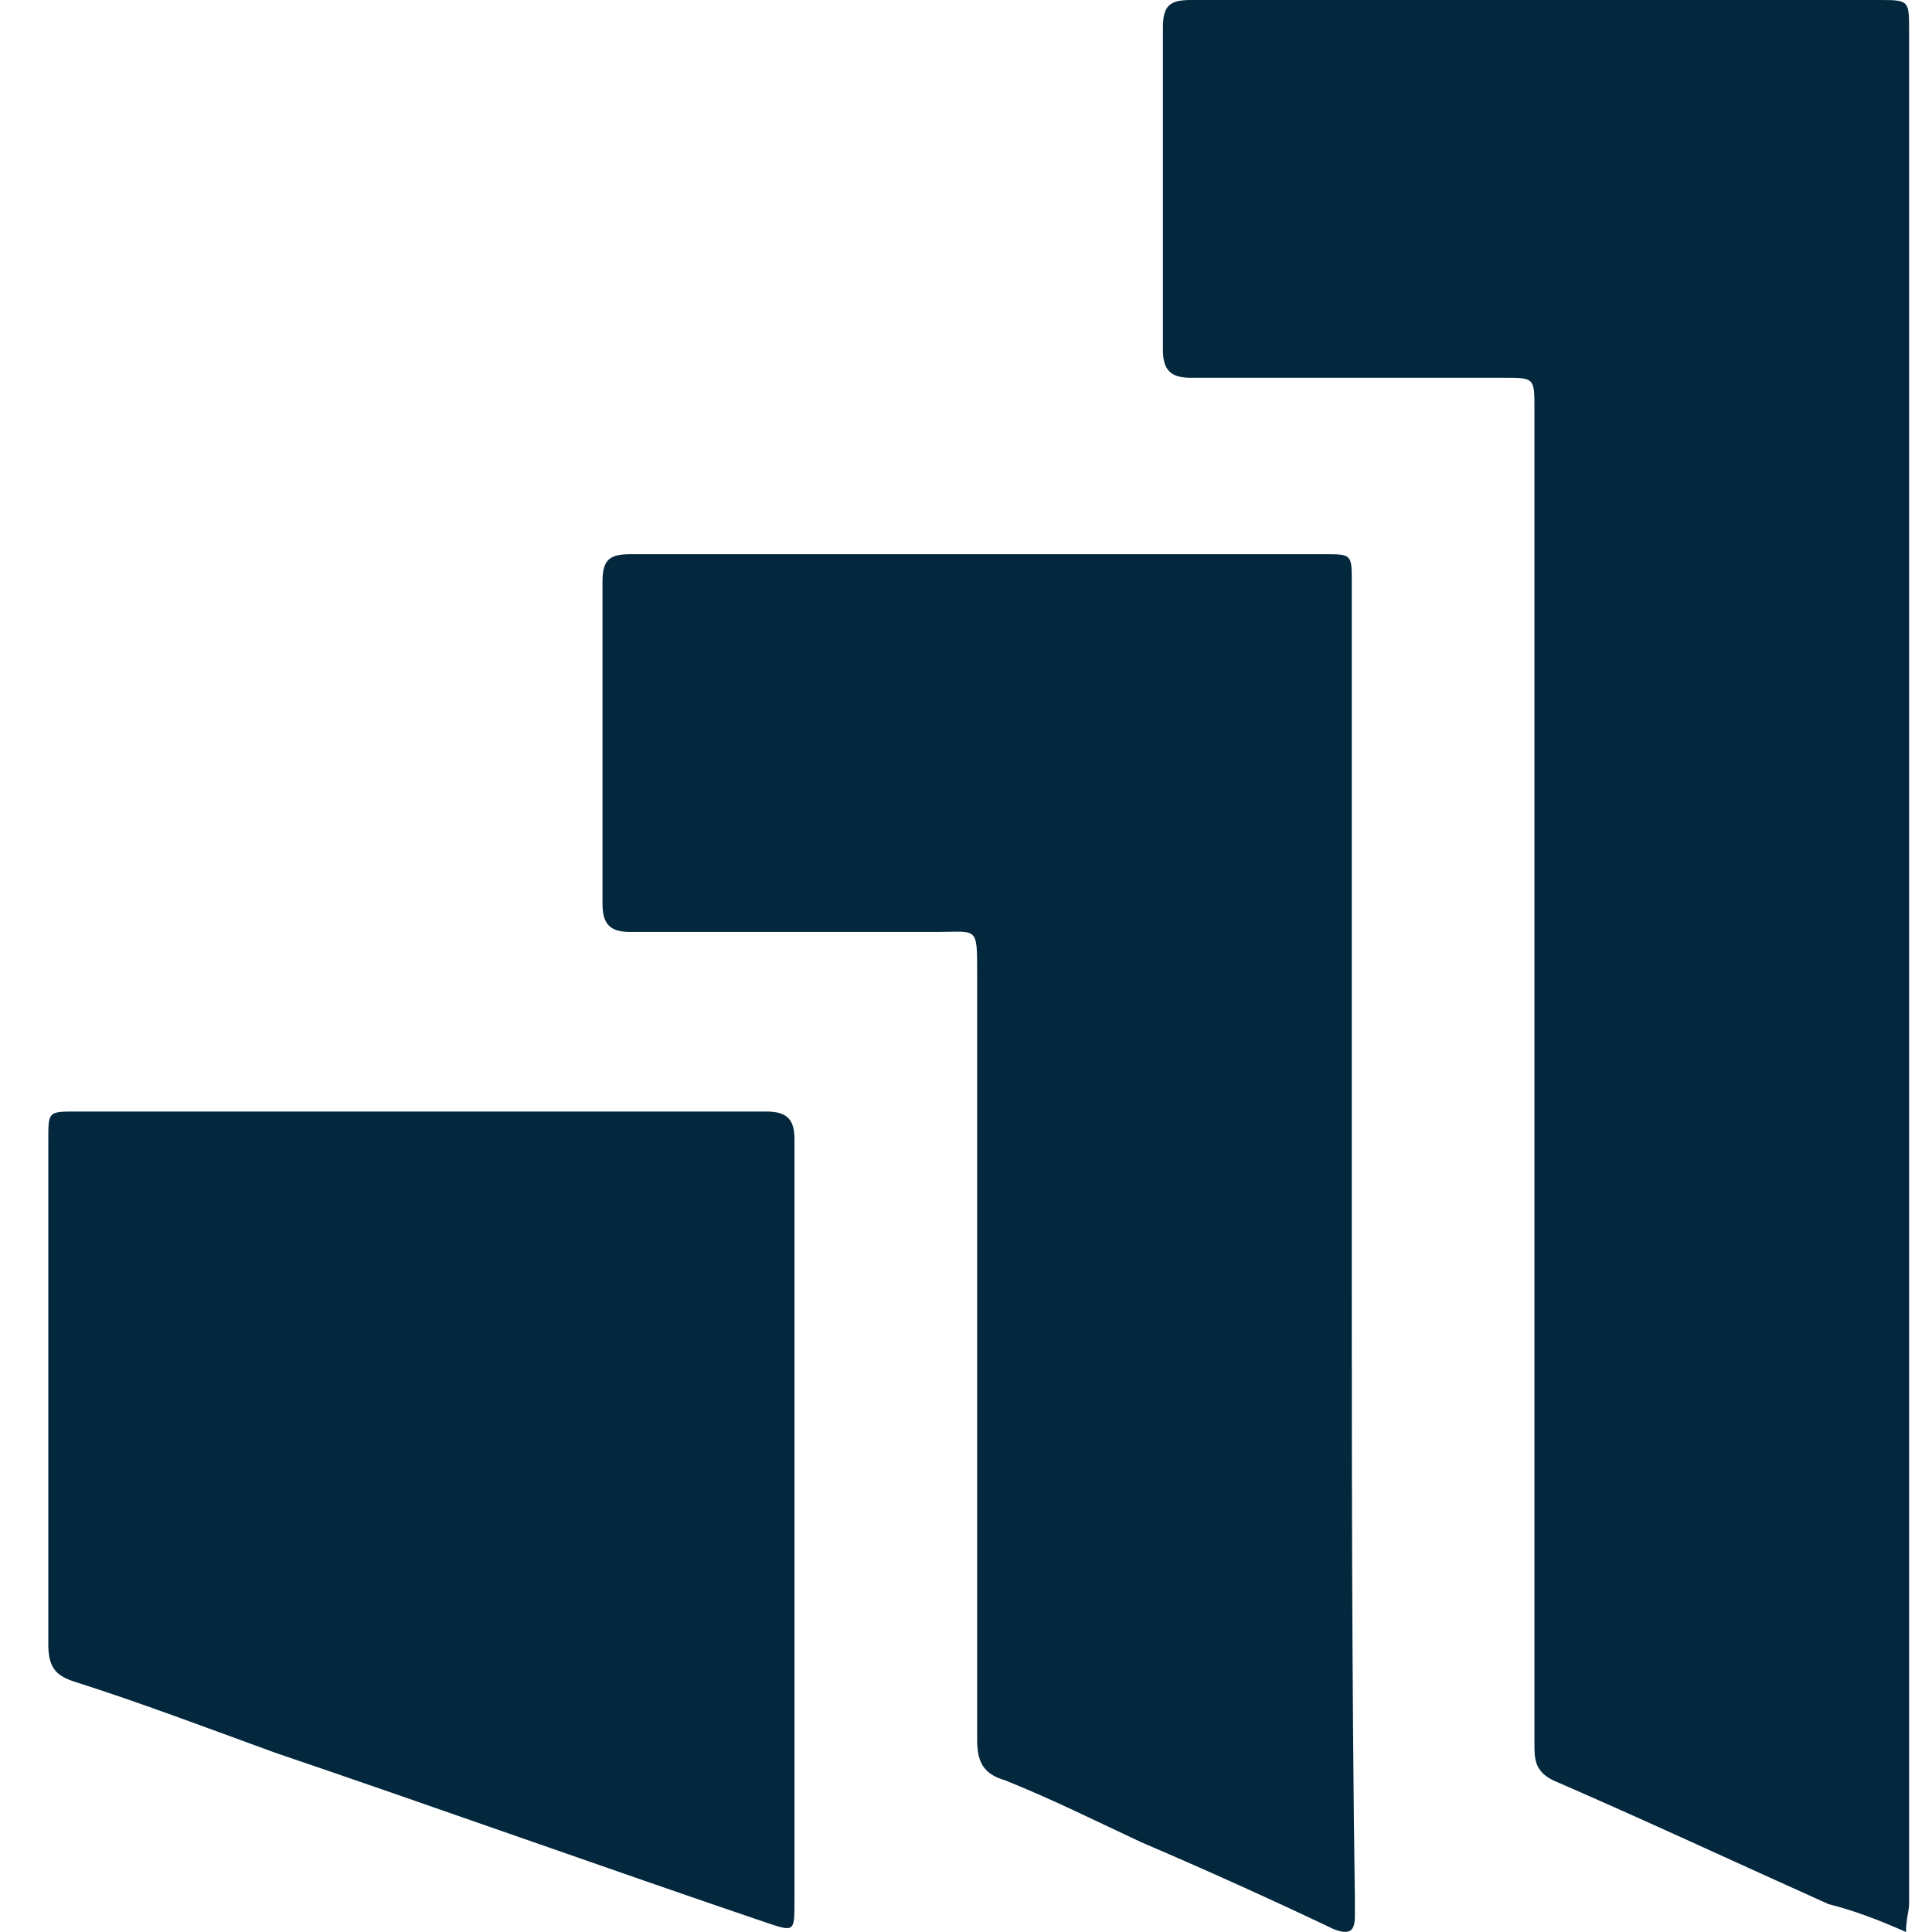
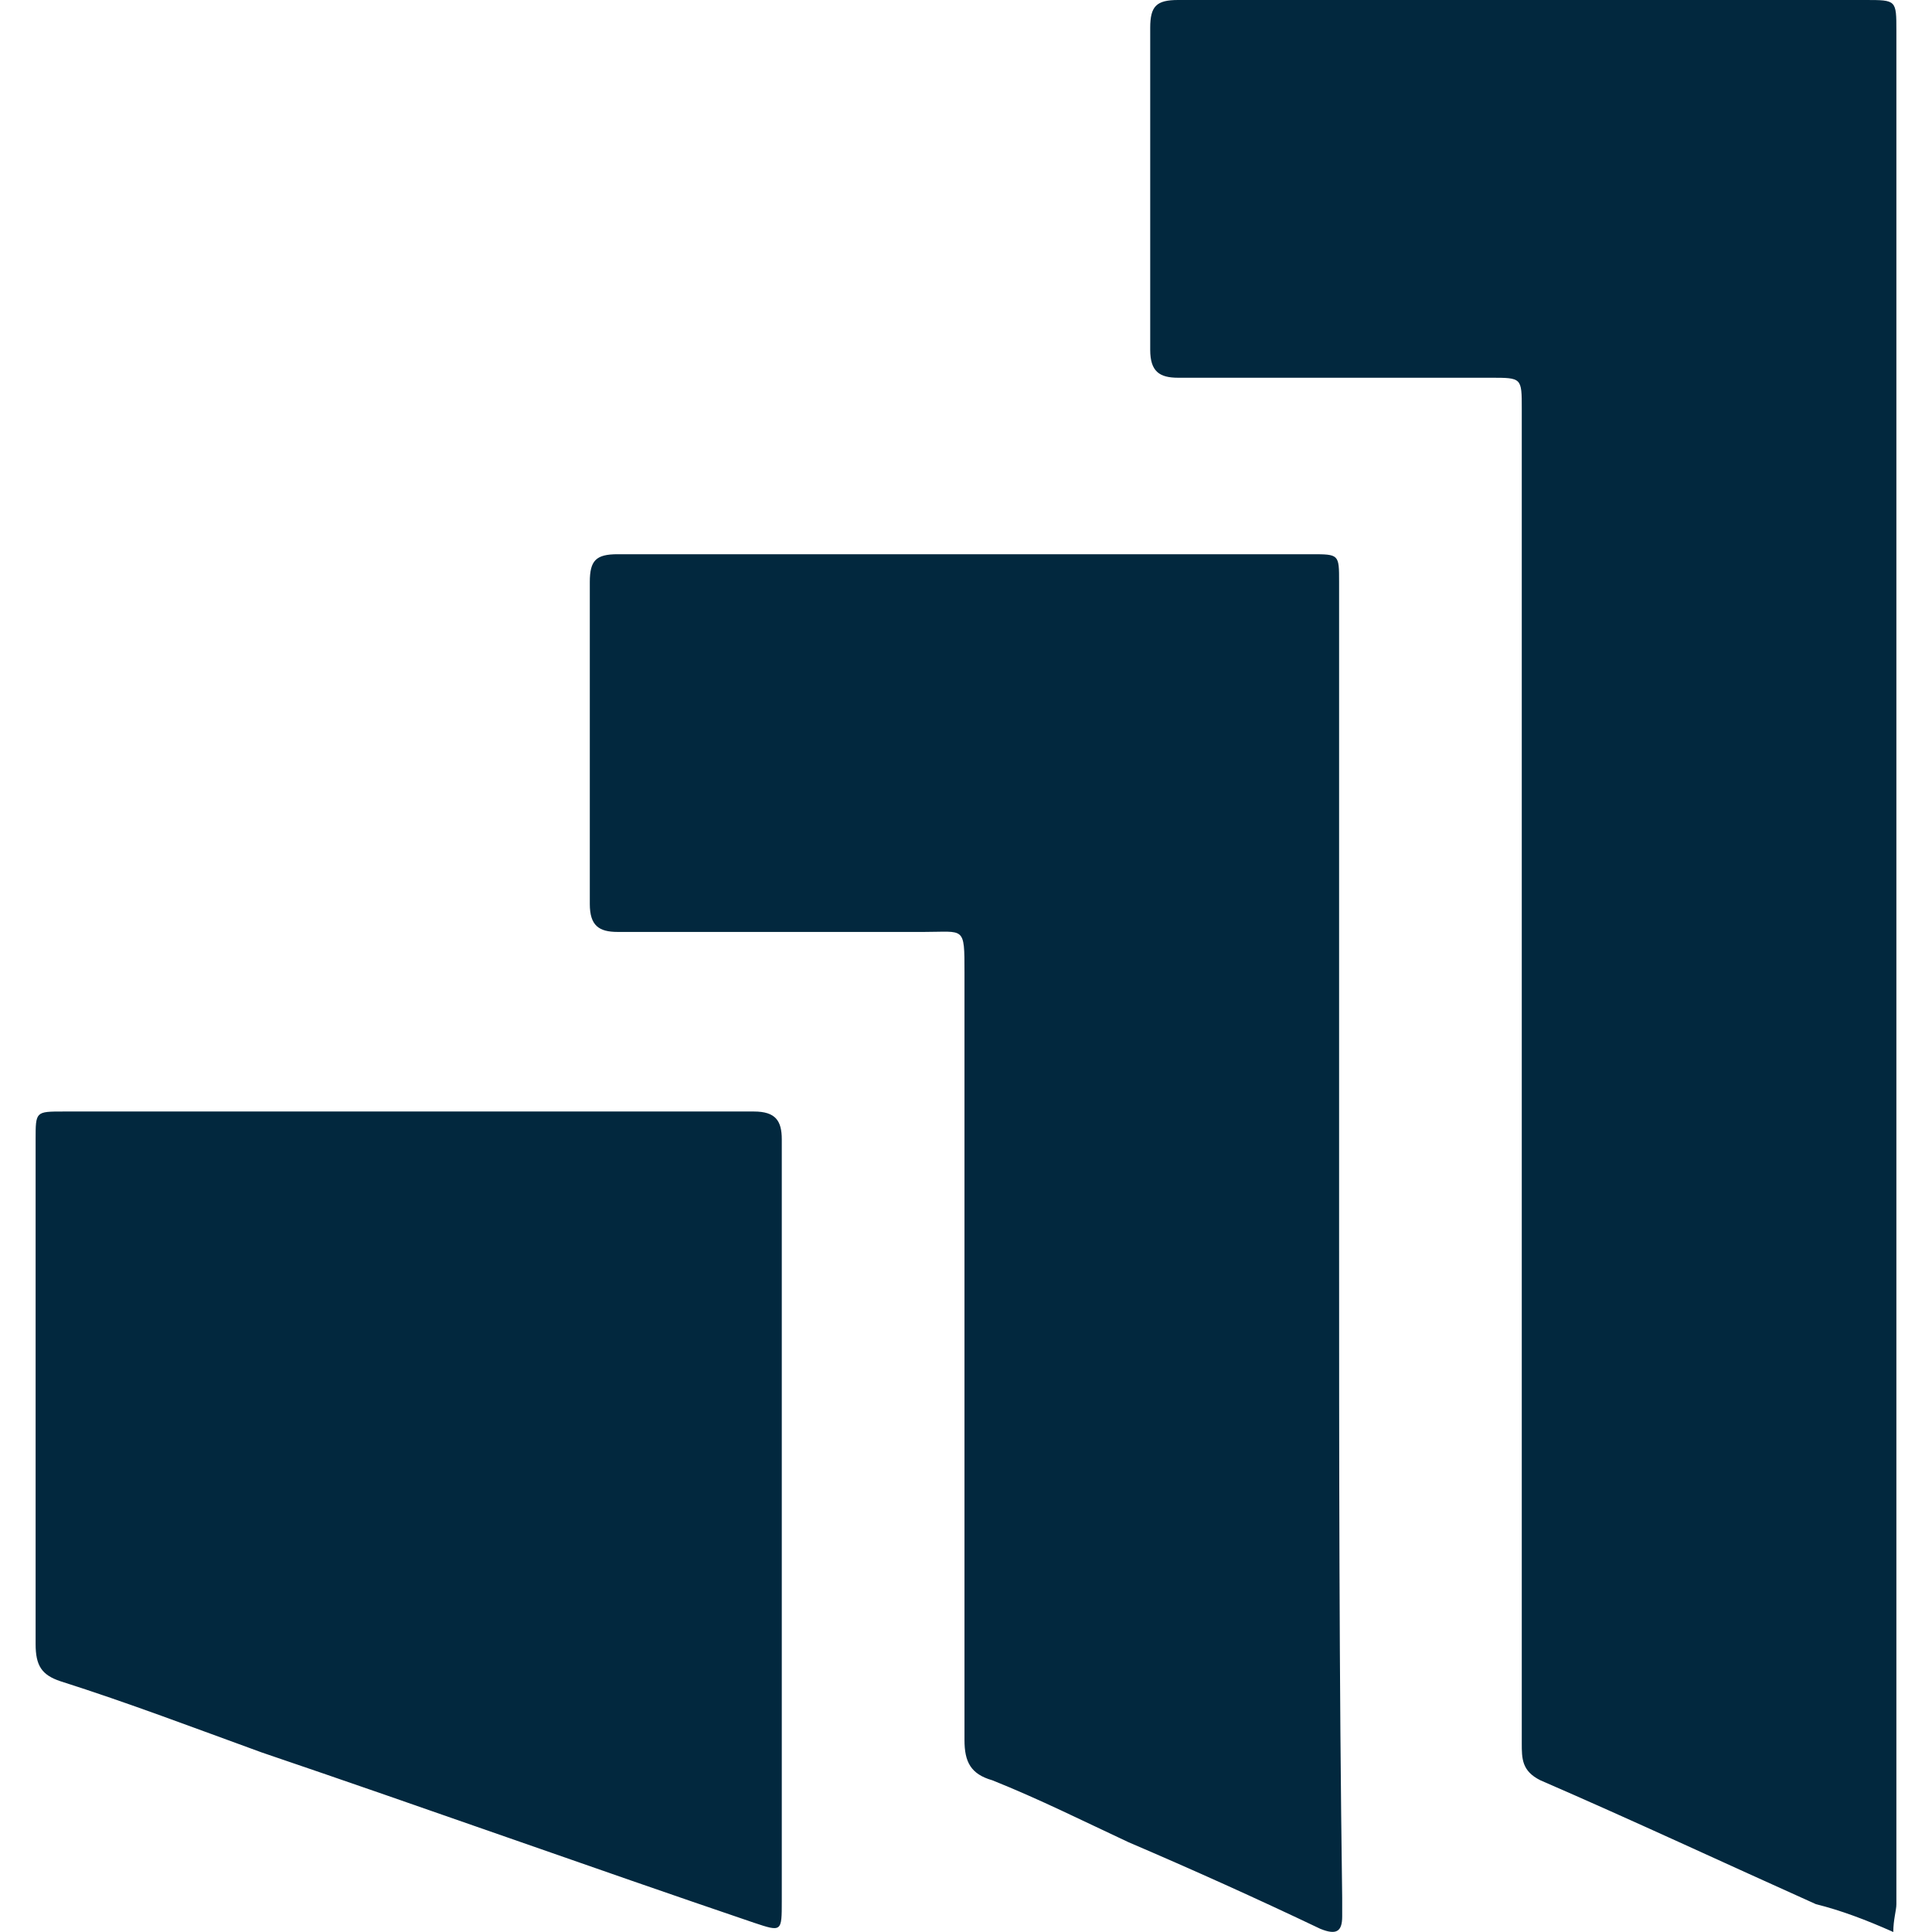
- <svg xmlns="http://www.w3.org/2000/svg" width="40" height="40" viewBox="0 0 40 40" fill="none">
-   <path d="M39.462 40C39.462 39.744 39.526 39.551 39.526 39.423C39.526 38.333 39.526 37.179 39.526 36.09C39.526 24.295 39.526 12.436 39.526 0.641C39.526 0 39.526 0 38.885 0C34.141 0 29.397 0 24.654 0C24.205 0 24.077 0.128 24.077 0.577C24.077 2.821 24.077 5 24.077 7.244C24.077 7.692 24.269 7.821 24.654 7.821C26.833 7.821 29.013 7.821 31.128 7.821C31.769 7.821 31.769 7.821 31.769 8.462C31.769 12.82 31.769 17.18 31.769 21.538C31.769 26.41 31.769 31.218 31.769 36.09C31.769 36.41 31.769 36.667 32.154 36.859C34.077 37.692 36 38.59 37.859 39.423C38.372 39.551 38.885 39.744 39.462 40ZM27.987 25.705C27.987 21.154 27.987 16.602 27.987 12.051C27.987 11.474 27.987 11.474 27.41 11.474C22.602 11.474 17.859 11.474 13.051 11.474C12.603 11.474 12.474 11.603 12.474 12.051C12.474 14.295 12.474 16.474 12.474 18.718C12.474 19.167 12.667 19.295 13.051 19.295C15.167 19.295 17.282 19.295 19.397 19.295C20.231 19.295 20.231 19.167 20.231 20.128C20.231 25.449 20.231 30.705 20.231 36.026C20.231 36.474 20.359 36.731 20.808 36.859C21.769 37.244 22.667 37.692 23.628 38.141C24.974 38.718 26.256 39.295 27.603 39.936C27.923 40.064 28.051 40 28.051 39.679C28.051 39.551 28.051 39.423 28.051 39.295C27.987 34.679 27.987 30.192 27.987 25.705ZM16.449 31.538C16.449 28.91 16.449 26.218 16.449 23.59C16.449 23.205 16.32 23.013 15.872 23.013C11.128 23.013 6.32 23.013 1.577 23.013C1 23.013 1 23.013 1 23.59C1 27.051 1 30.577 1 34.038C1 34.487 1.128 34.679 1.513 34.808C2.923 35.256 4.269 35.769 5.68 36.282C9.077 37.436 12.474 38.654 15.872 39.808C16.449 40 16.449 40 16.449 39.359C16.449 36.795 16.449 34.167 16.449 31.538Z" fill="#03273D" />
+ <svg xmlns="http://www.w3.org/2000/svg" xml:space="preserve" width="60" height="60" viewBox="-2457.7 882.5 60 60">
+   <path d="M-2398.902 942.5c0-.385.096-.673.096-.865v-58.173c0-.962 0-.962-.961-.962h-21.346c-.674 0-.866.192-.866.865v10c0 .673.289.866.866.866h9.711c.962 0 .962 0 .962.961v41.443c0 .48 0 .865.577 1.153 2.884 1.25 5.769 2.597 8.557 3.847.77.192 1.539.48 2.404.865m-17.211-21.442v-20.481c0-.865 0-.865-.866-.865h-21.538c-.673 0-.866.192-.866.865v10c0 .673.289.865.866.865h9.52c1.25 0 1.25-.192 1.25 1.25v23.846c0 .674.191 1.058.864 1.25 1.443.577 2.789 1.25 4.231 1.924 2.02.865 3.943 1.73 5.962 2.692.48.192.673.096.673-.385v-.577c-.096-6.923-.096-13.654-.096-20.384m-17.308 8.75v-11.923c0-.577-.192-.866-.865-.866h-21.443c-.865 0-.865 0-.865.866v15.673c0 .673.192.961.77 1.154 2.115.673 4.134 1.442 6.25 2.211 5.095 1.73 10.192 3.558 15.288 5.289.865.288.865.288.865-.674z" style="fill:#02283e;fill-opacity:1;stroke-width:.962" />
</svg>
